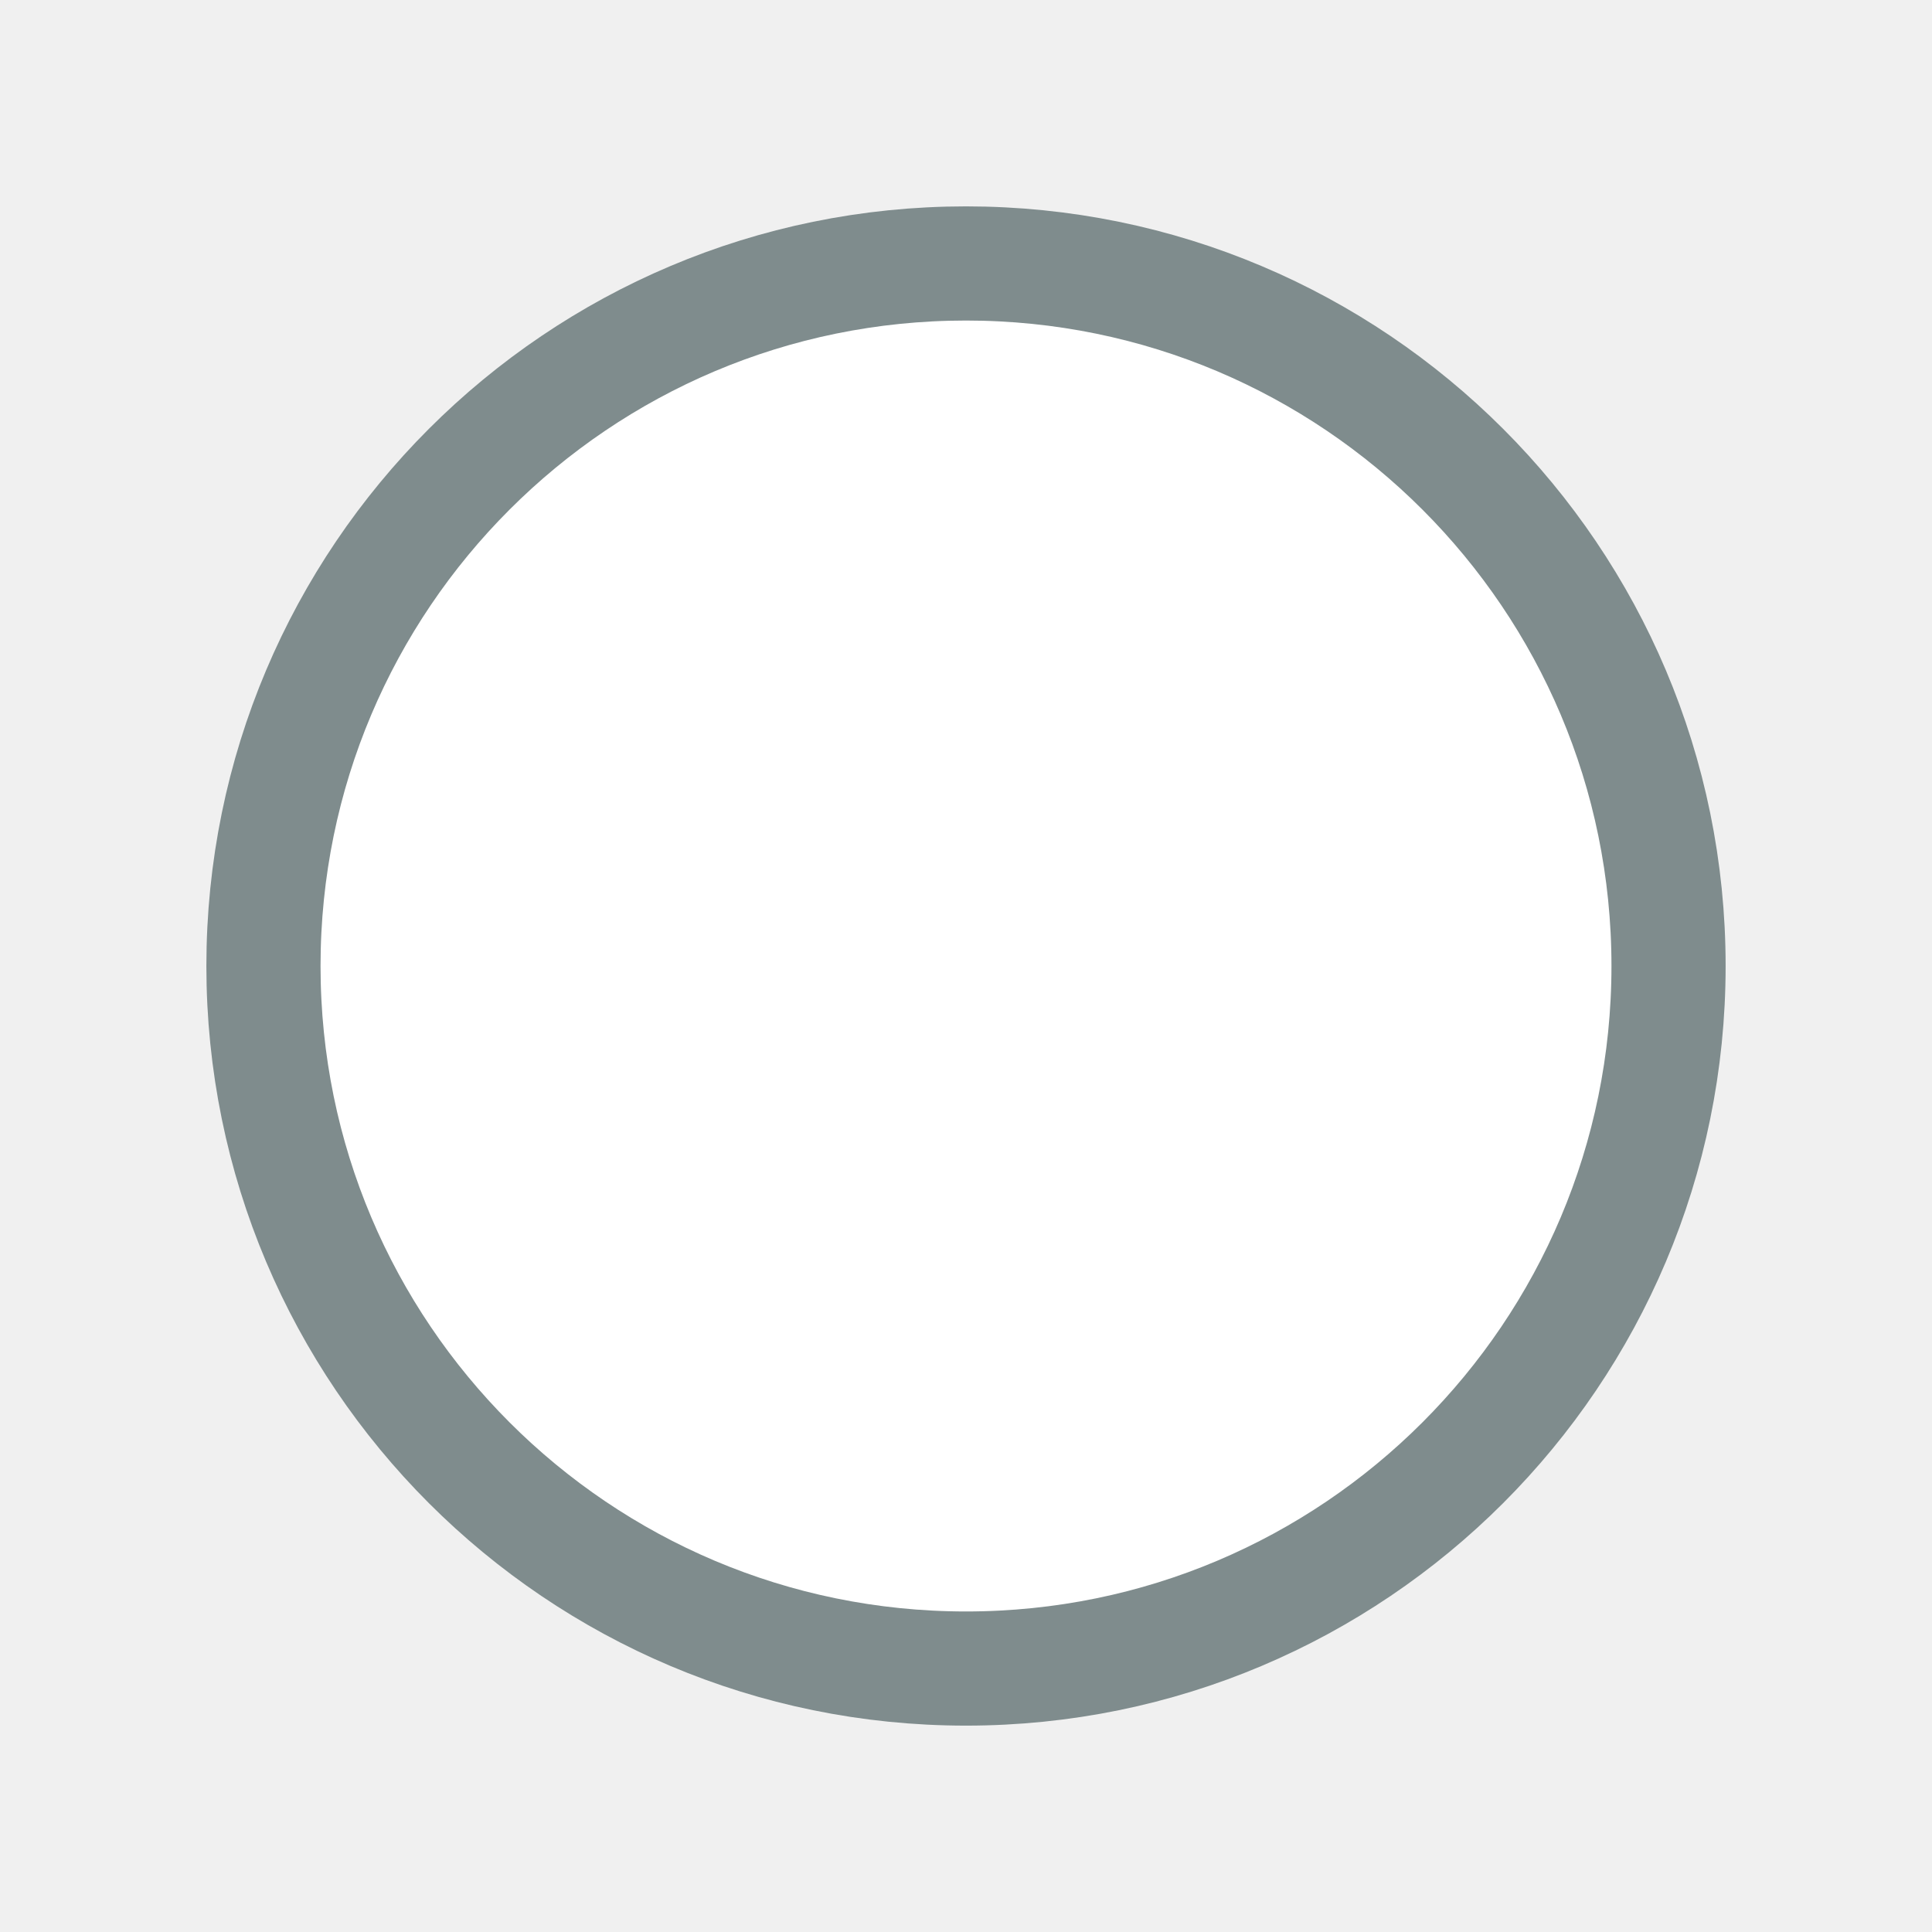
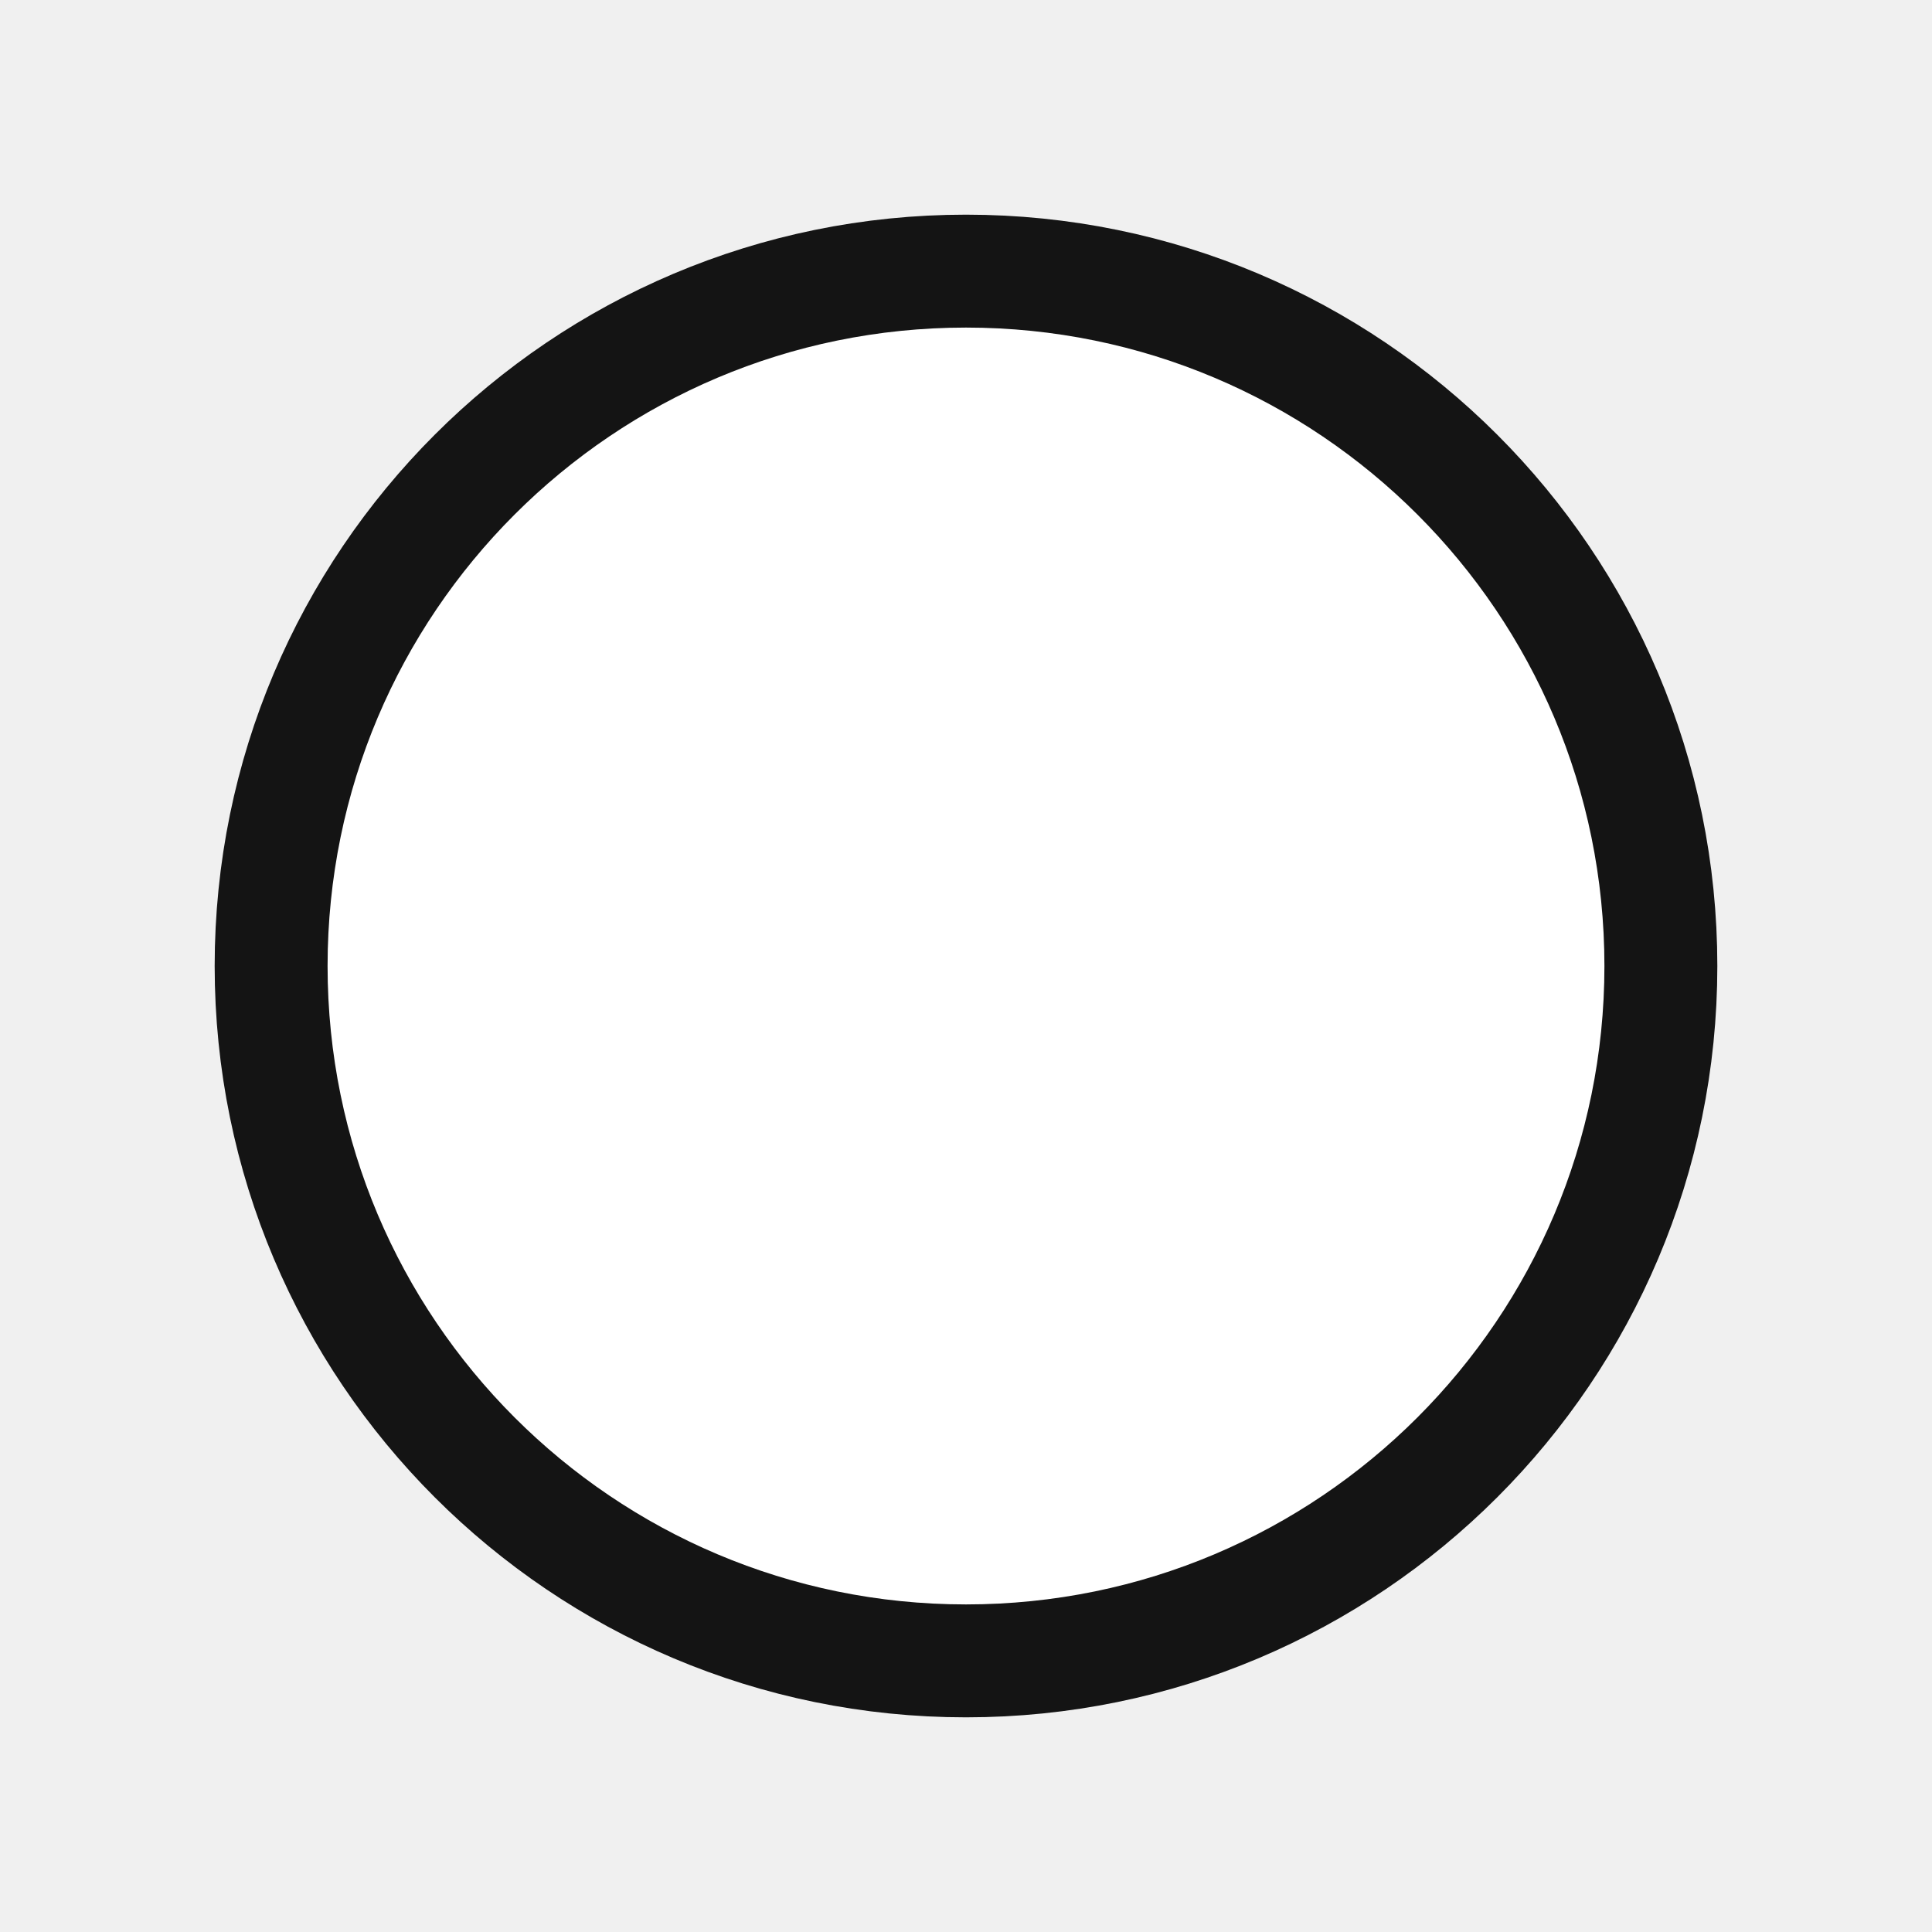
- <svg xmlns="http://www.w3.org/2000/svg" xml:space="preserve" width="22" height="22">
-   <circle cx="11" cy="11" r="8" fill="white" stroke="#7f8c8d" stroke-width="1.3" stroke-linejoin="round" />
+ <svg xmlns="http://www.w3.org/2000/svg" xml:space="preserve" width="18" height="18">
+   <circle cx="9" cy="9" r="6.474" fill="#fff" stroke="#141414" stroke-linejoin="round" stroke-width="1.052" />
</svg>
